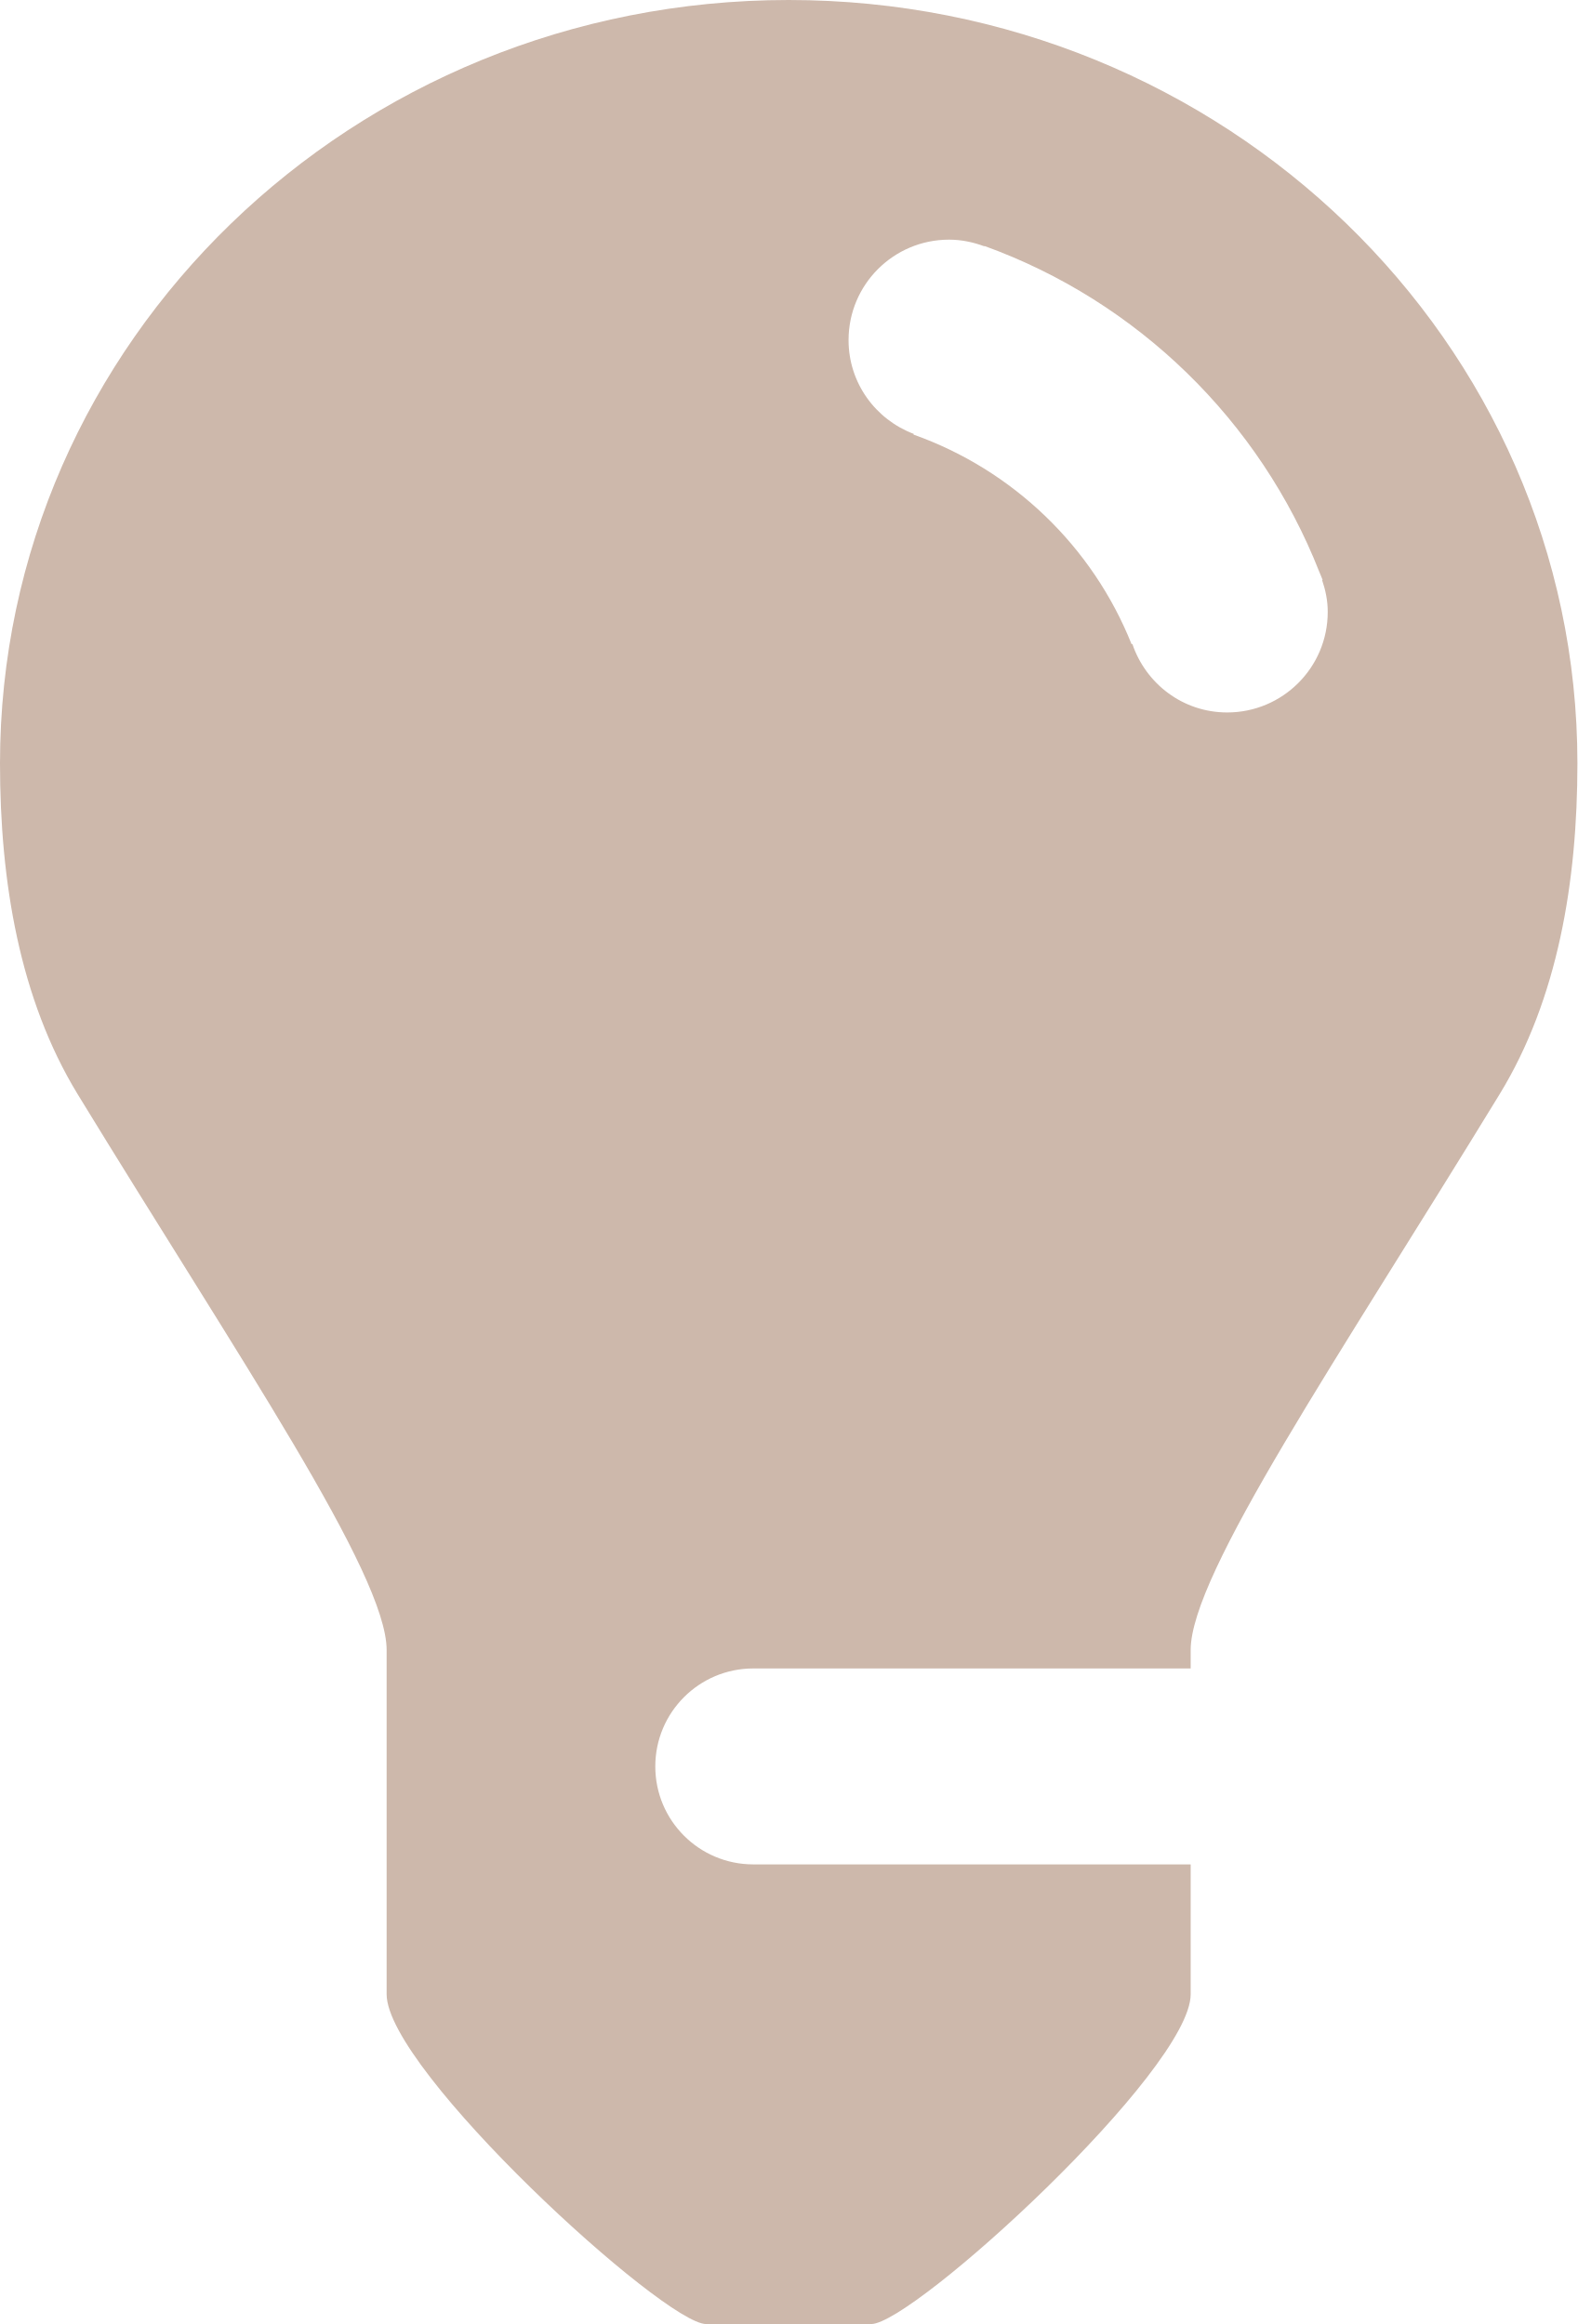
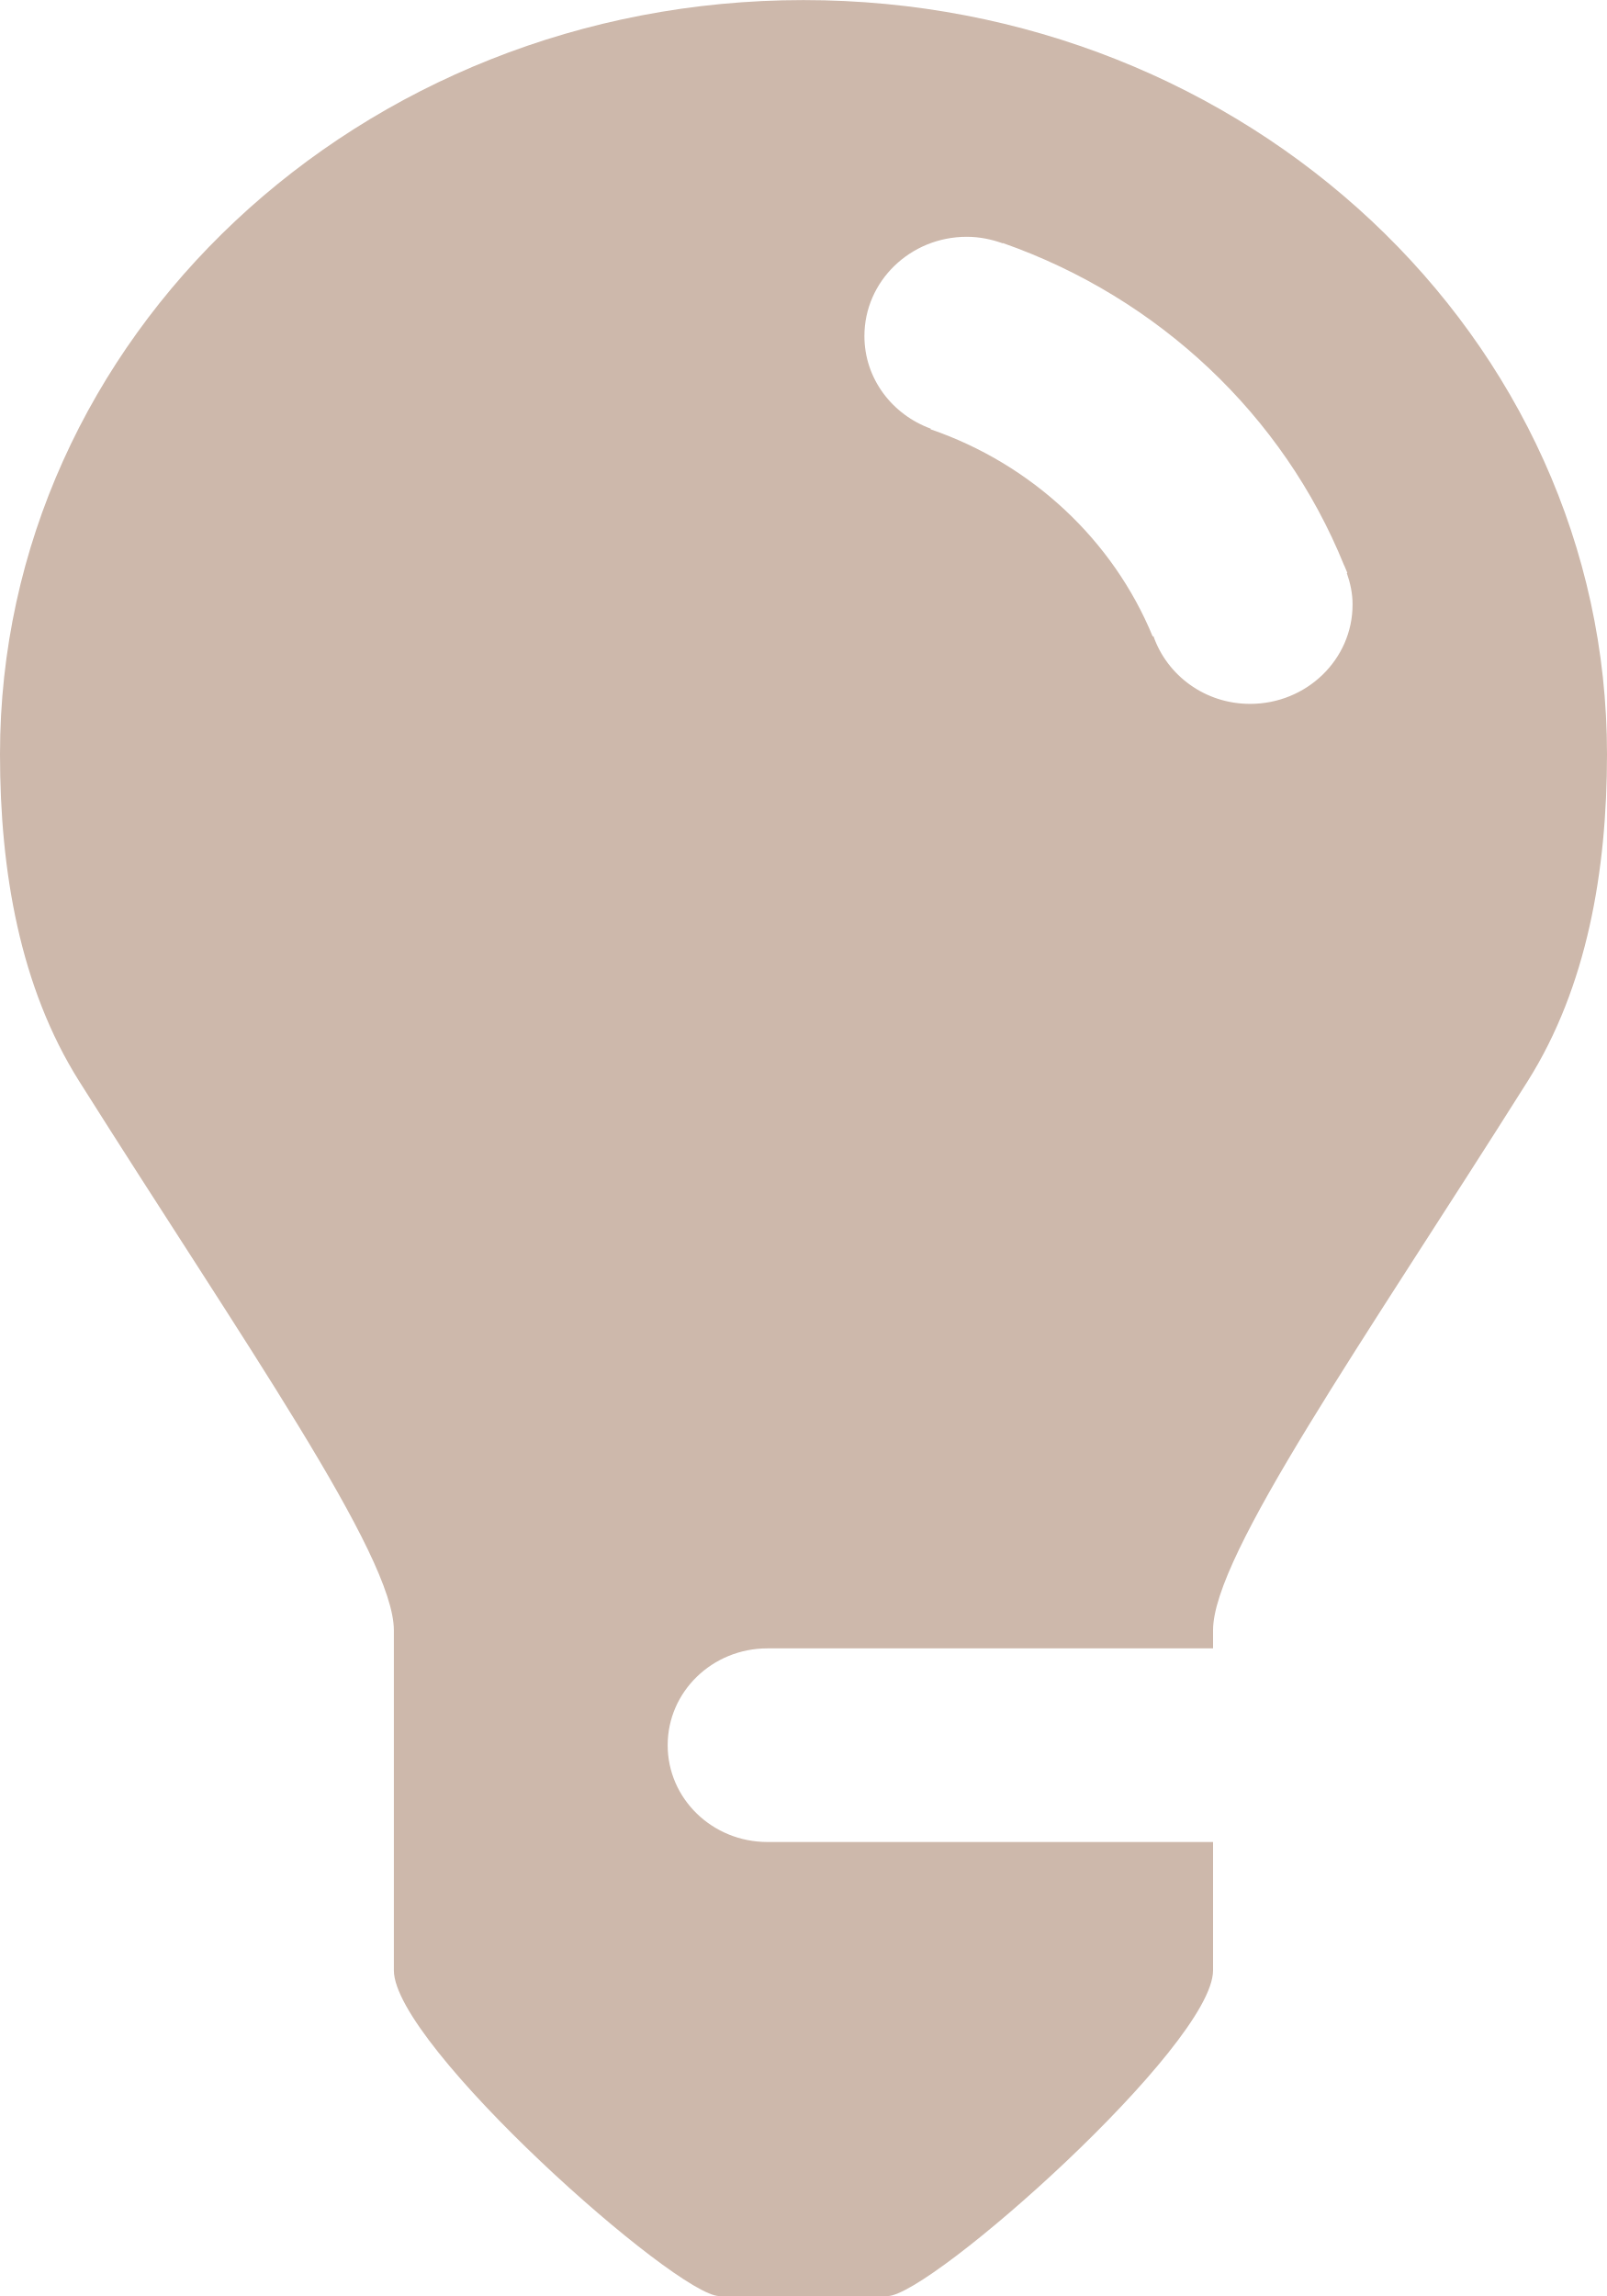
- <svg xmlns="http://www.w3.org/2000/svg" version="1.1" id="Layer_1" x="0px" y="0px" width="28.347px" height="41.776px" viewBox="0 0 28.347 41.776" enable-background="new 0 0 28.347 41.776" xml:space="preserve">
-   <path fill="#CDB8AB" d="M28.347,13.722c0,2.13-0.354,4.238-1.396,5.944c-2.911,4.766-5.554,8.628-5.554,9.994  c0,0.111,0,0.222,0,0.332h-7.86c-0.973,0-1.761,0.789-1.761,1.761c0,0.973,0.788,1.761,1.761,1.761h7.86c0,1.184,0,2.049,0,2.335  c0,1.362-4.985,5.928-5.742,5.928c-0.333,0-0.903,0-1.438,0c-0.03,0-0.059,0-0.089,0c-0.535,0-1.104,0-1.438,0  c-0.756,0-5.742-4.565-5.742-5.928c0-0.547,0-3.205,0-6.188c0-1.366-2.643-5.229-5.554-9.994C0.354,17.96,0,15.852,0,13.722  C0,6.144,6.346,0,14.173,0C22.001,0,28.347,6.144,28.347,13.722z M23.759,10.427l0.009-0.003c-0.013-0.035-0.028-0.067-0.041-0.101  c-0.006-0.016-0.012-0.03-0.019-0.045c-1.068-2.715-3.266-4.861-6.016-5.856l-0.002,0.006c-0.199-0.074-0.41-0.12-0.635-0.12  c-0.998,0-1.806,0.808-1.806,1.806c0,0.773,0.488,1.428,1.172,1.686l-0.005,0.012c1.786,0.634,3.219,2.014,3.919,3.768l0.014-0.005  c0.241,0.715,0.909,1.232,1.704,1.232c0.998,0,1.807-0.809,1.807-1.806C23.861,10.799,23.82,10.607,23.759,10.427z" />
+ <svg xmlns="http://www.w3.org/2000/svg" version="1.1" id="Layer_1" x="0px" y="0px" width="21px" height="30px" viewBox="3.674 5.888 21 30" enable-background="new 3.674 5.888 21 30" xml:space="preserve">
+   <path fill="#CDB8AB" d="M24.674,15.742c0,1.53-0.263,3.043-1.034,4.269c-2.157,3.422-4.114,6.195-4.114,7.177  c0,0.079,0,0.159,0,0.238h-5.823c-0.721,0-1.304,0.566-1.304,1.265s0.583,1.265,1.304,1.265h5.823c0,0.851,0,1.471,0,1.677  c0,0.978-3.693,4.256-4.255,4.256c-0.246,0-0.668,0-1.065,0c-0.021,0-0.043,0-0.066,0c-0.396,0-0.817,0-1.065,0  c-0.56,0-4.254-3.277-4.254-4.256c0-0.394,0-2.302,0-4.443c0-0.981-1.957-3.756-4.114-7.177c-0.771-1.226-1.033-2.74-1.033-4.27  c0-5.442,4.701-9.854,10.499-9.854C19.972,5.888,24.674,10.3,24.674,15.742z M21.274,13.376l0.007-0.002  c-0.01-0.025-0.021-0.048-0.03-0.072c-0.004-0.012-0.009-0.021-0.015-0.033c-0.79-1.95-2.418-3.49-4.456-4.205l-0.001,0.004  c-0.148-0.053-0.305-0.086-0.471-0.086c-0.739,0-1.338,0.581-1.338,1.297c0,0.555,0.361,1.025,0.867,1.21l-0.003,0.008  c1.323,0.455,2.385,1.447,2.903,2.707l0.01-0.004c0.179,0.514,0.674,0.885,1.263,0.885c0.739,0,1.339-0.581,1.339-1.297  C21.35,13.643,21.319,13.505,21.274,13.376z" />
</svg>
